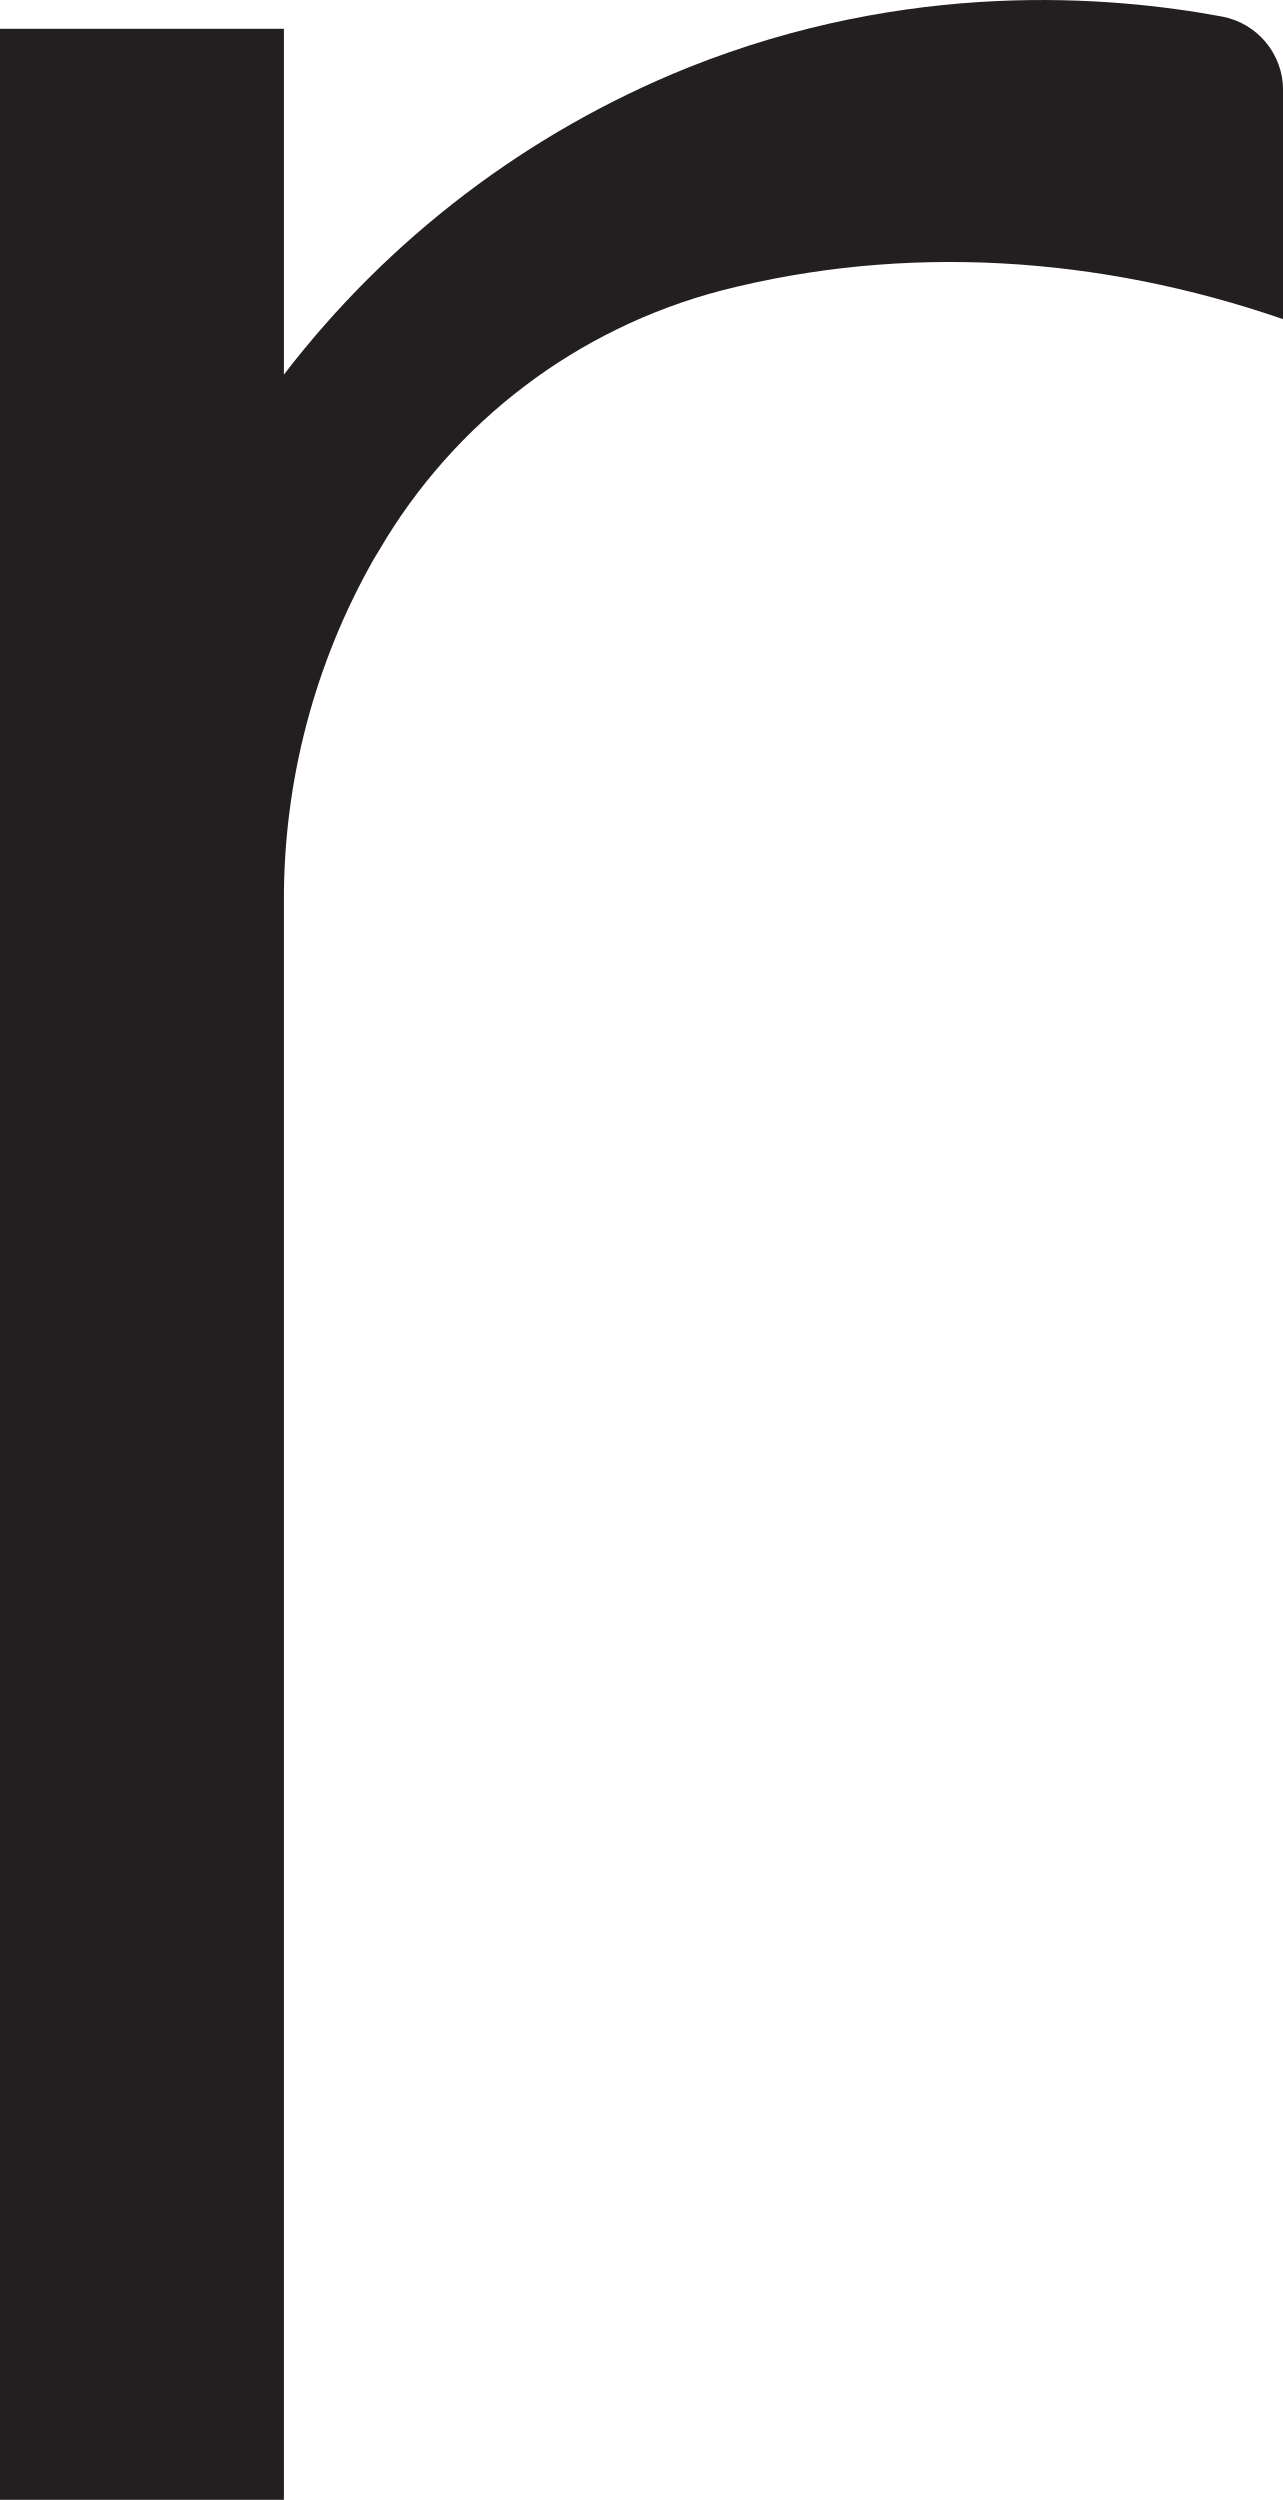
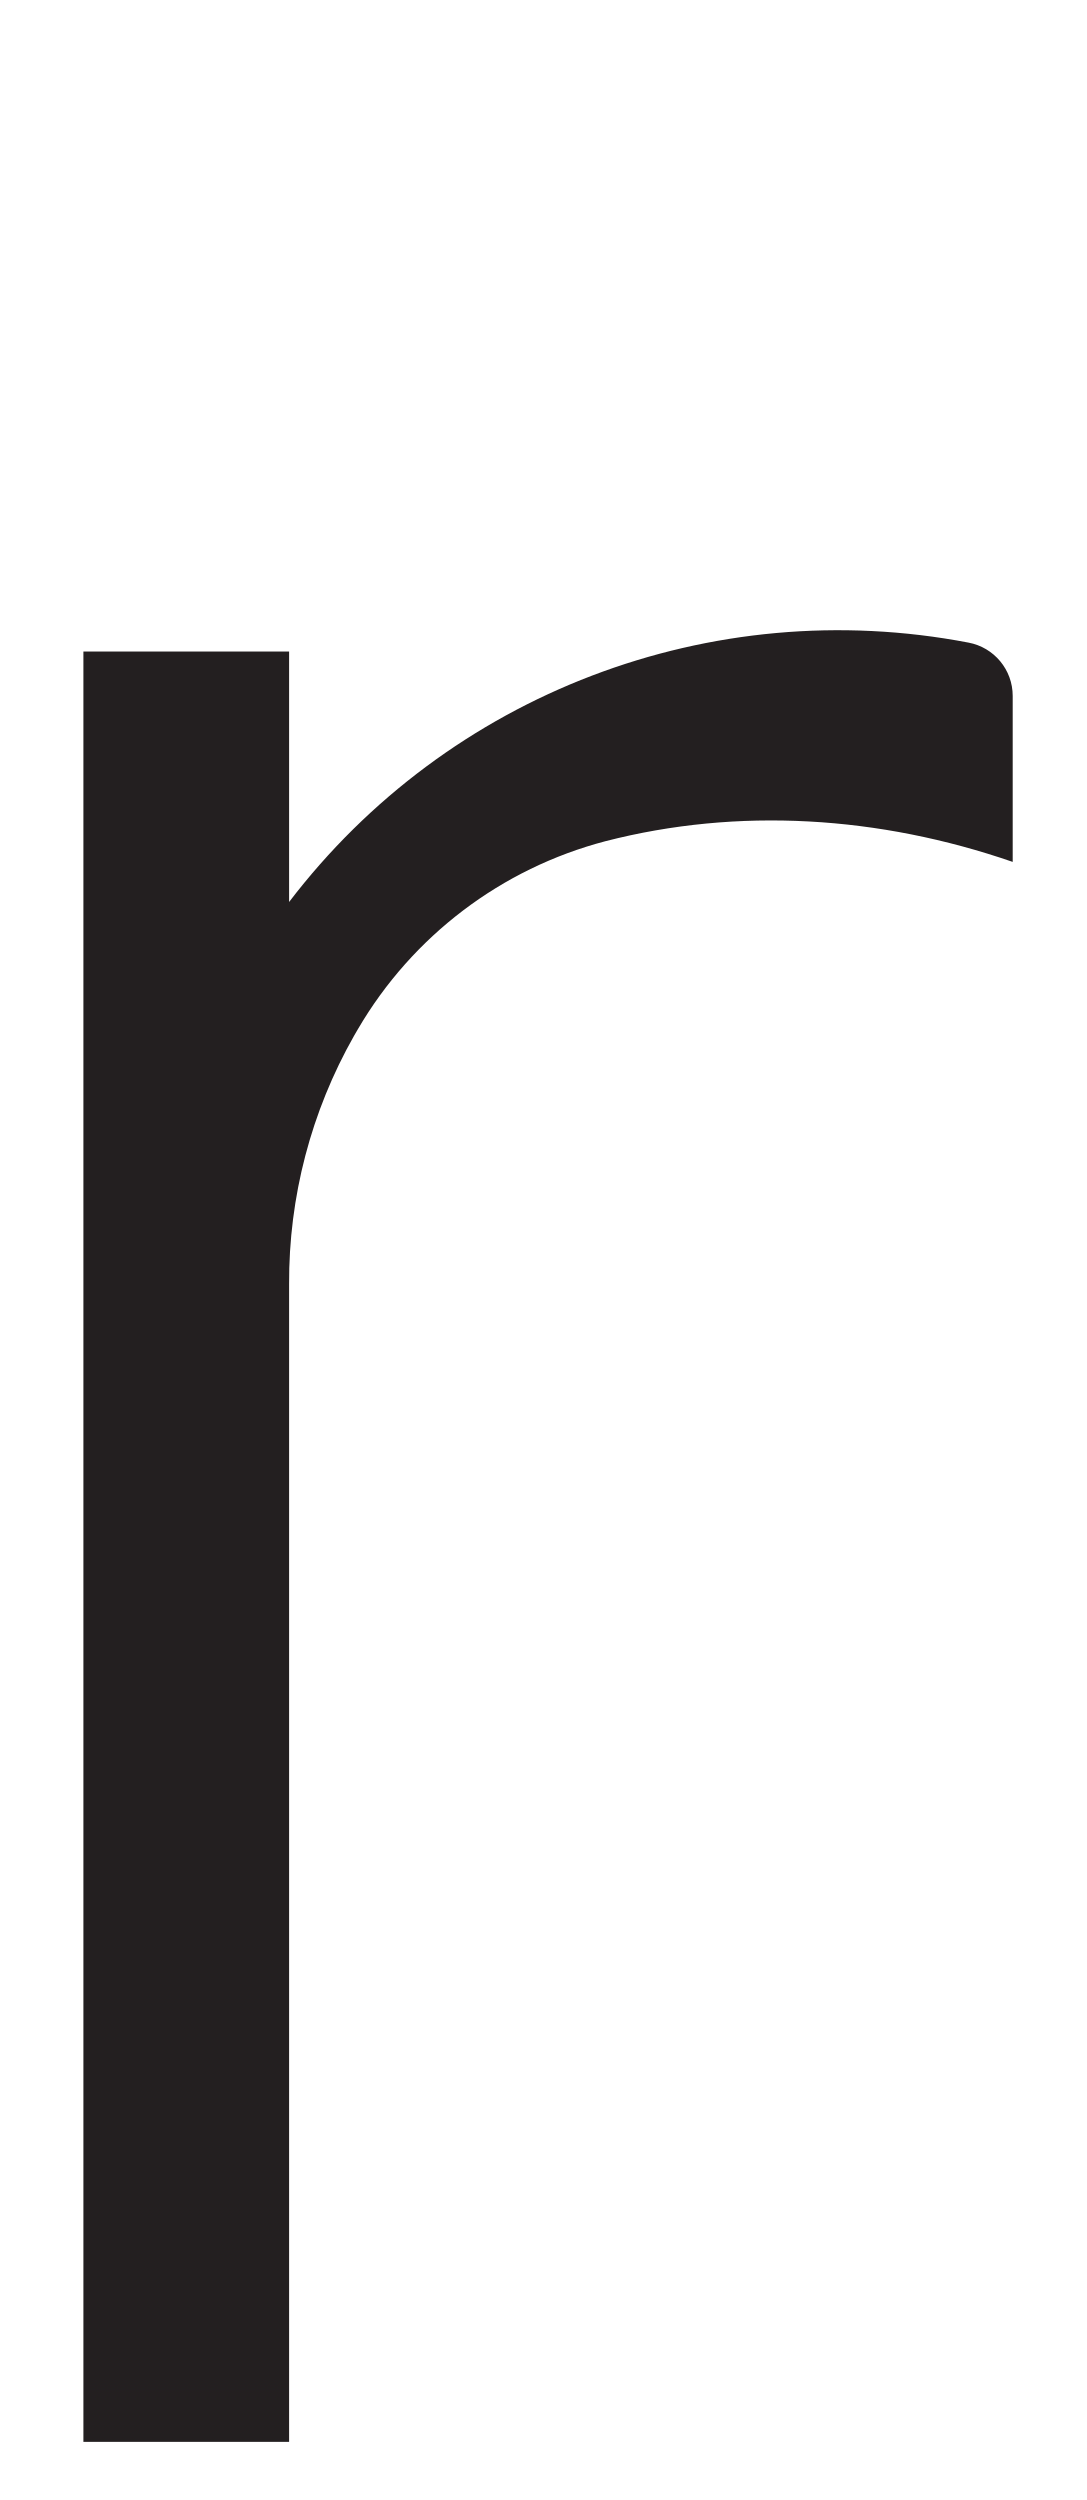
- <svg xmlns="http://www.w3.org/2000/svg" viewBox="0 0 228.38 445.04">
+ <svg xmlns="http://www.w3.org/2000/svg" id="Layer_1" data-name="Layer 1" viewBox="0 0 217.31 500">
  <defs>
    <style>.cls-1{fill:#231f20;}</style>
  </defs>
-   <g id="Layer_2" data-name="Layer 2">
-     <g id="Layer_1-2" data-name="Layer 1">
-       <path class="cls-1" d="M50.54,66.68V5.13H0V445H50.54V160.58a122.53,122.53,0,0,1,16-61.05l1-1.65a99.74,99.74,0,0,1,60.8-46.14c32.55-8.38,67.23-6.26,100.07,5.08V16.06A13.32,13.32,0,0,0,217.51,2.94c-19.91-3.69-55.68-6.67-95.13,9.13A171.39,171.39,0,0,0,50.54,66.68" />
-     </g>
-   </g>
+   <path class="cls-1" d="M57.82,180.4V130.3H16.68V488.38H57.82V256.83a99.72,99.72,0,0,1,13-49.69c.25-.44.52-.89.78-1.34a81.22,81.22,0,0,1,49.49-37.56c26.5-6.82,54.72-5.09,81.45,4.14V139.19a10.84,10.84,0,0,0-8.85-10.67A138.17,138.17,0,0,0,57.82,180.4" />
</svg>
